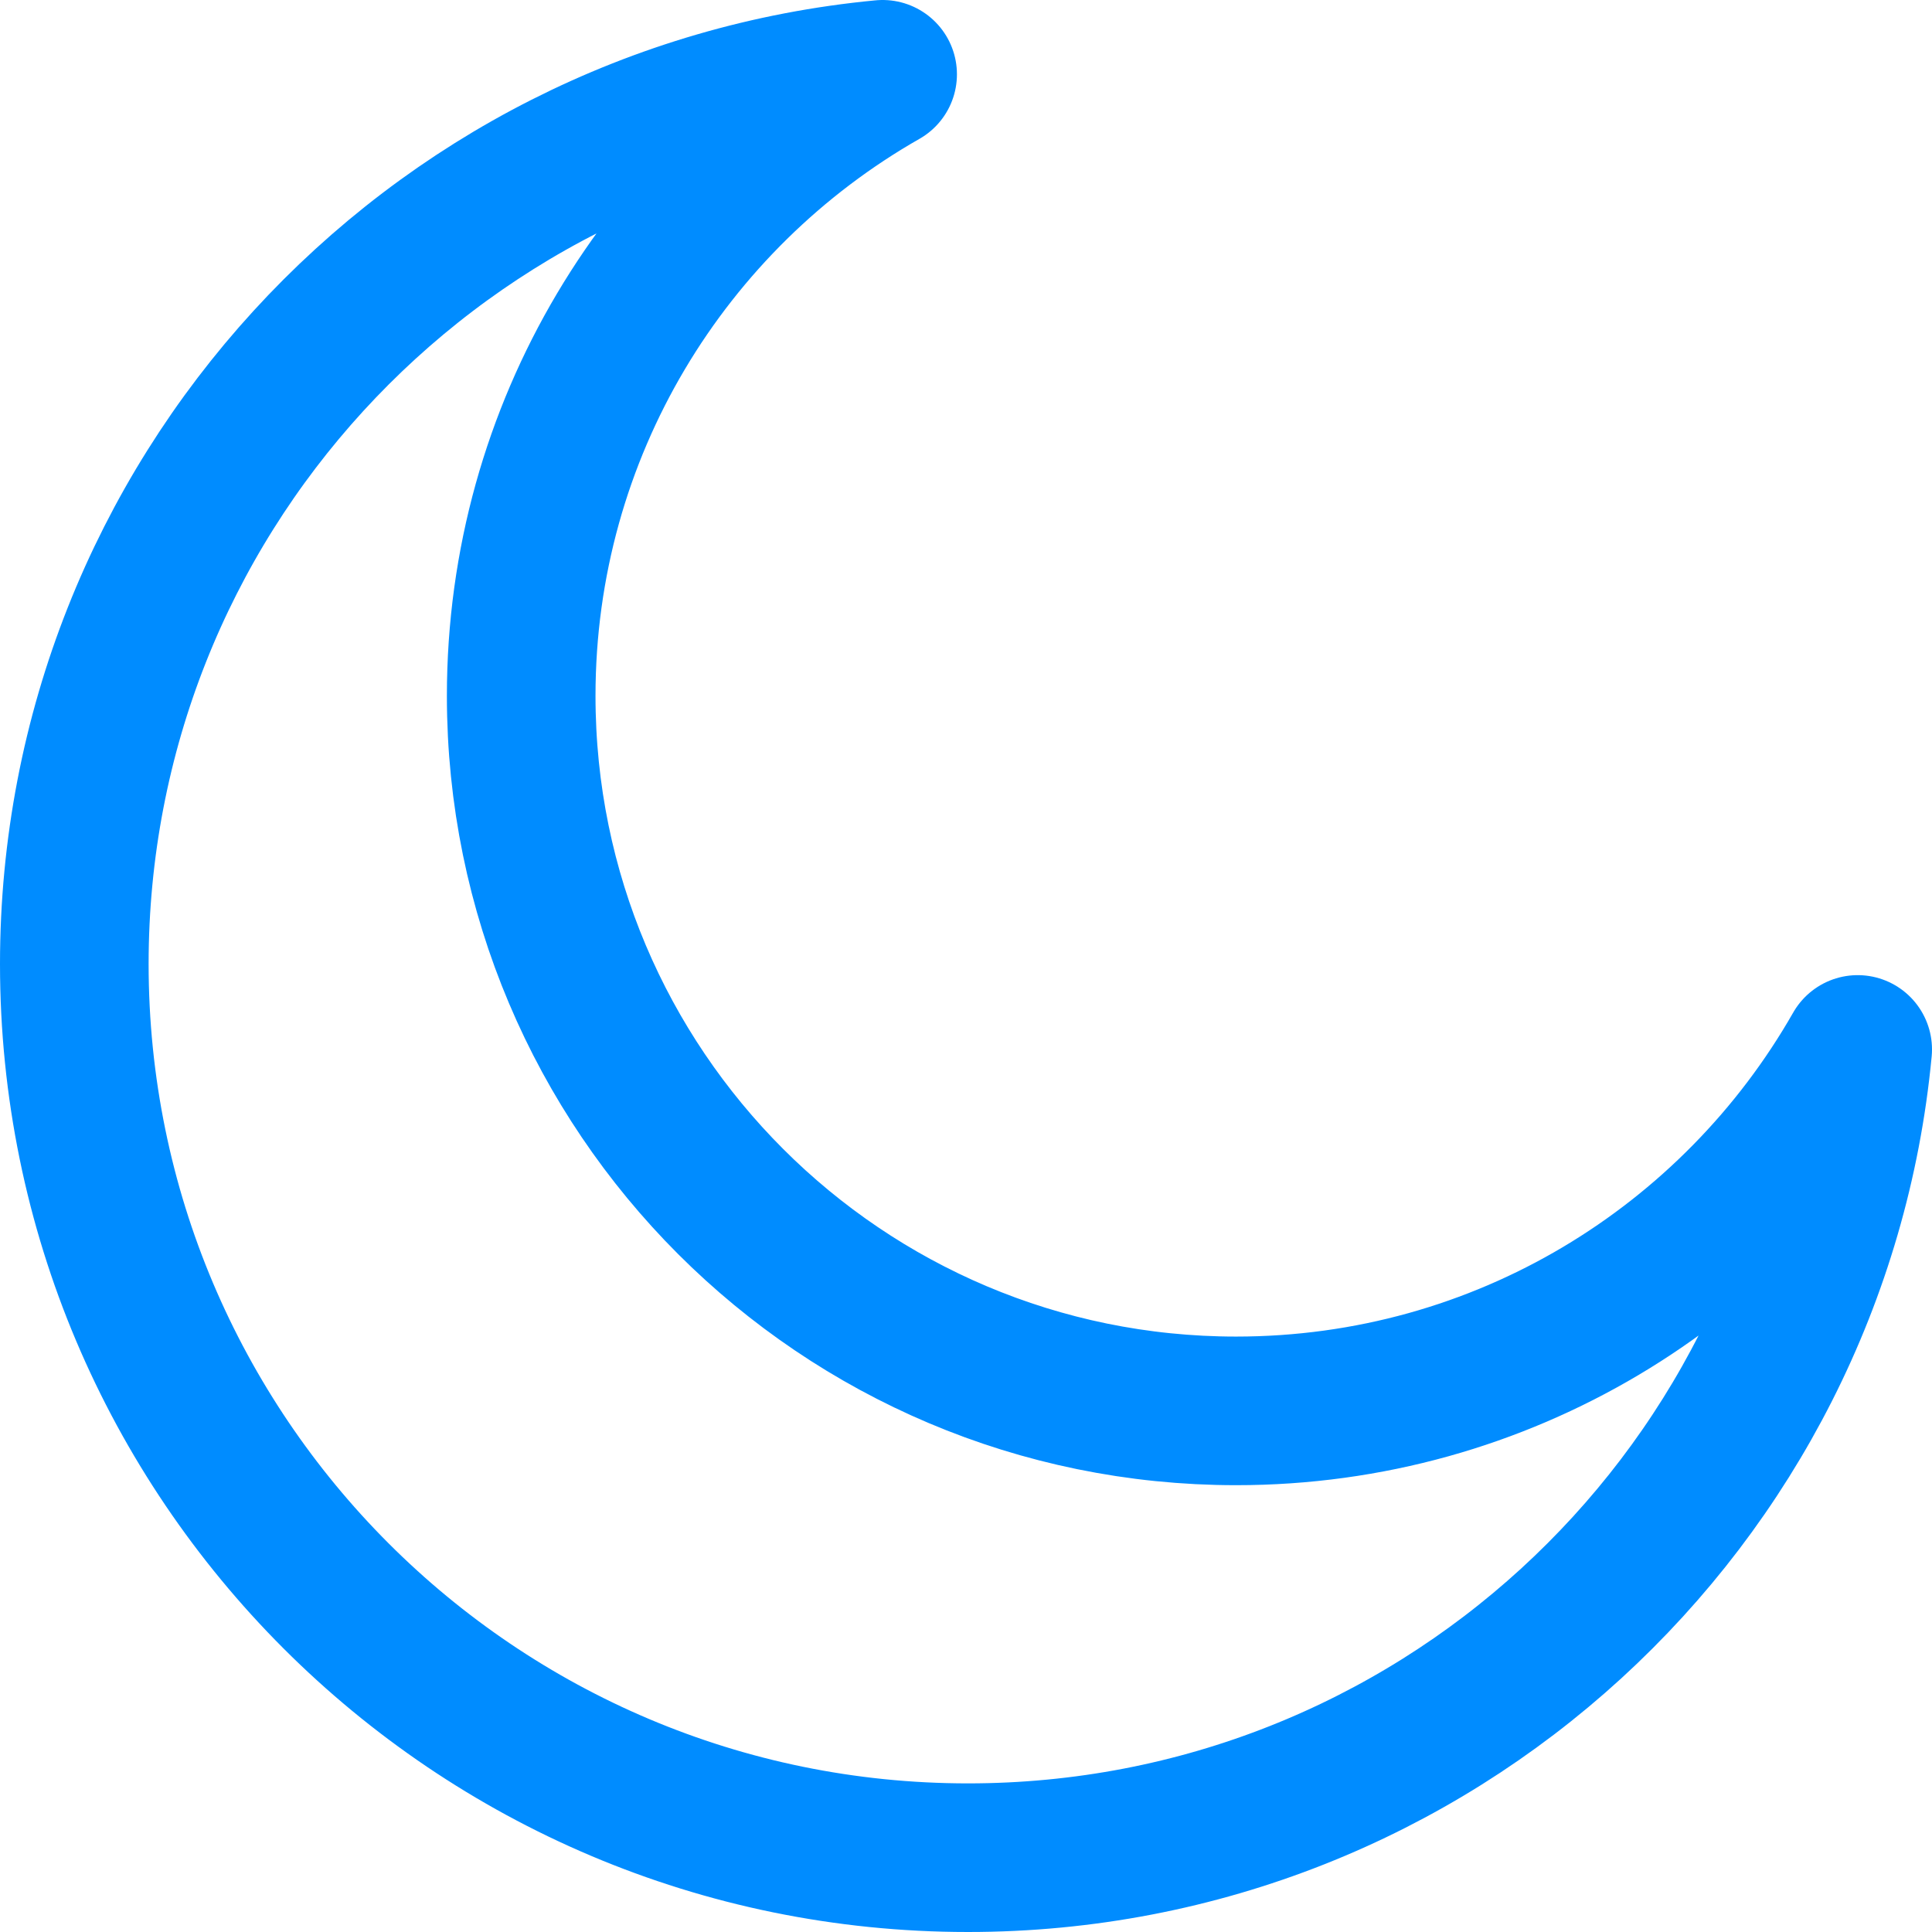
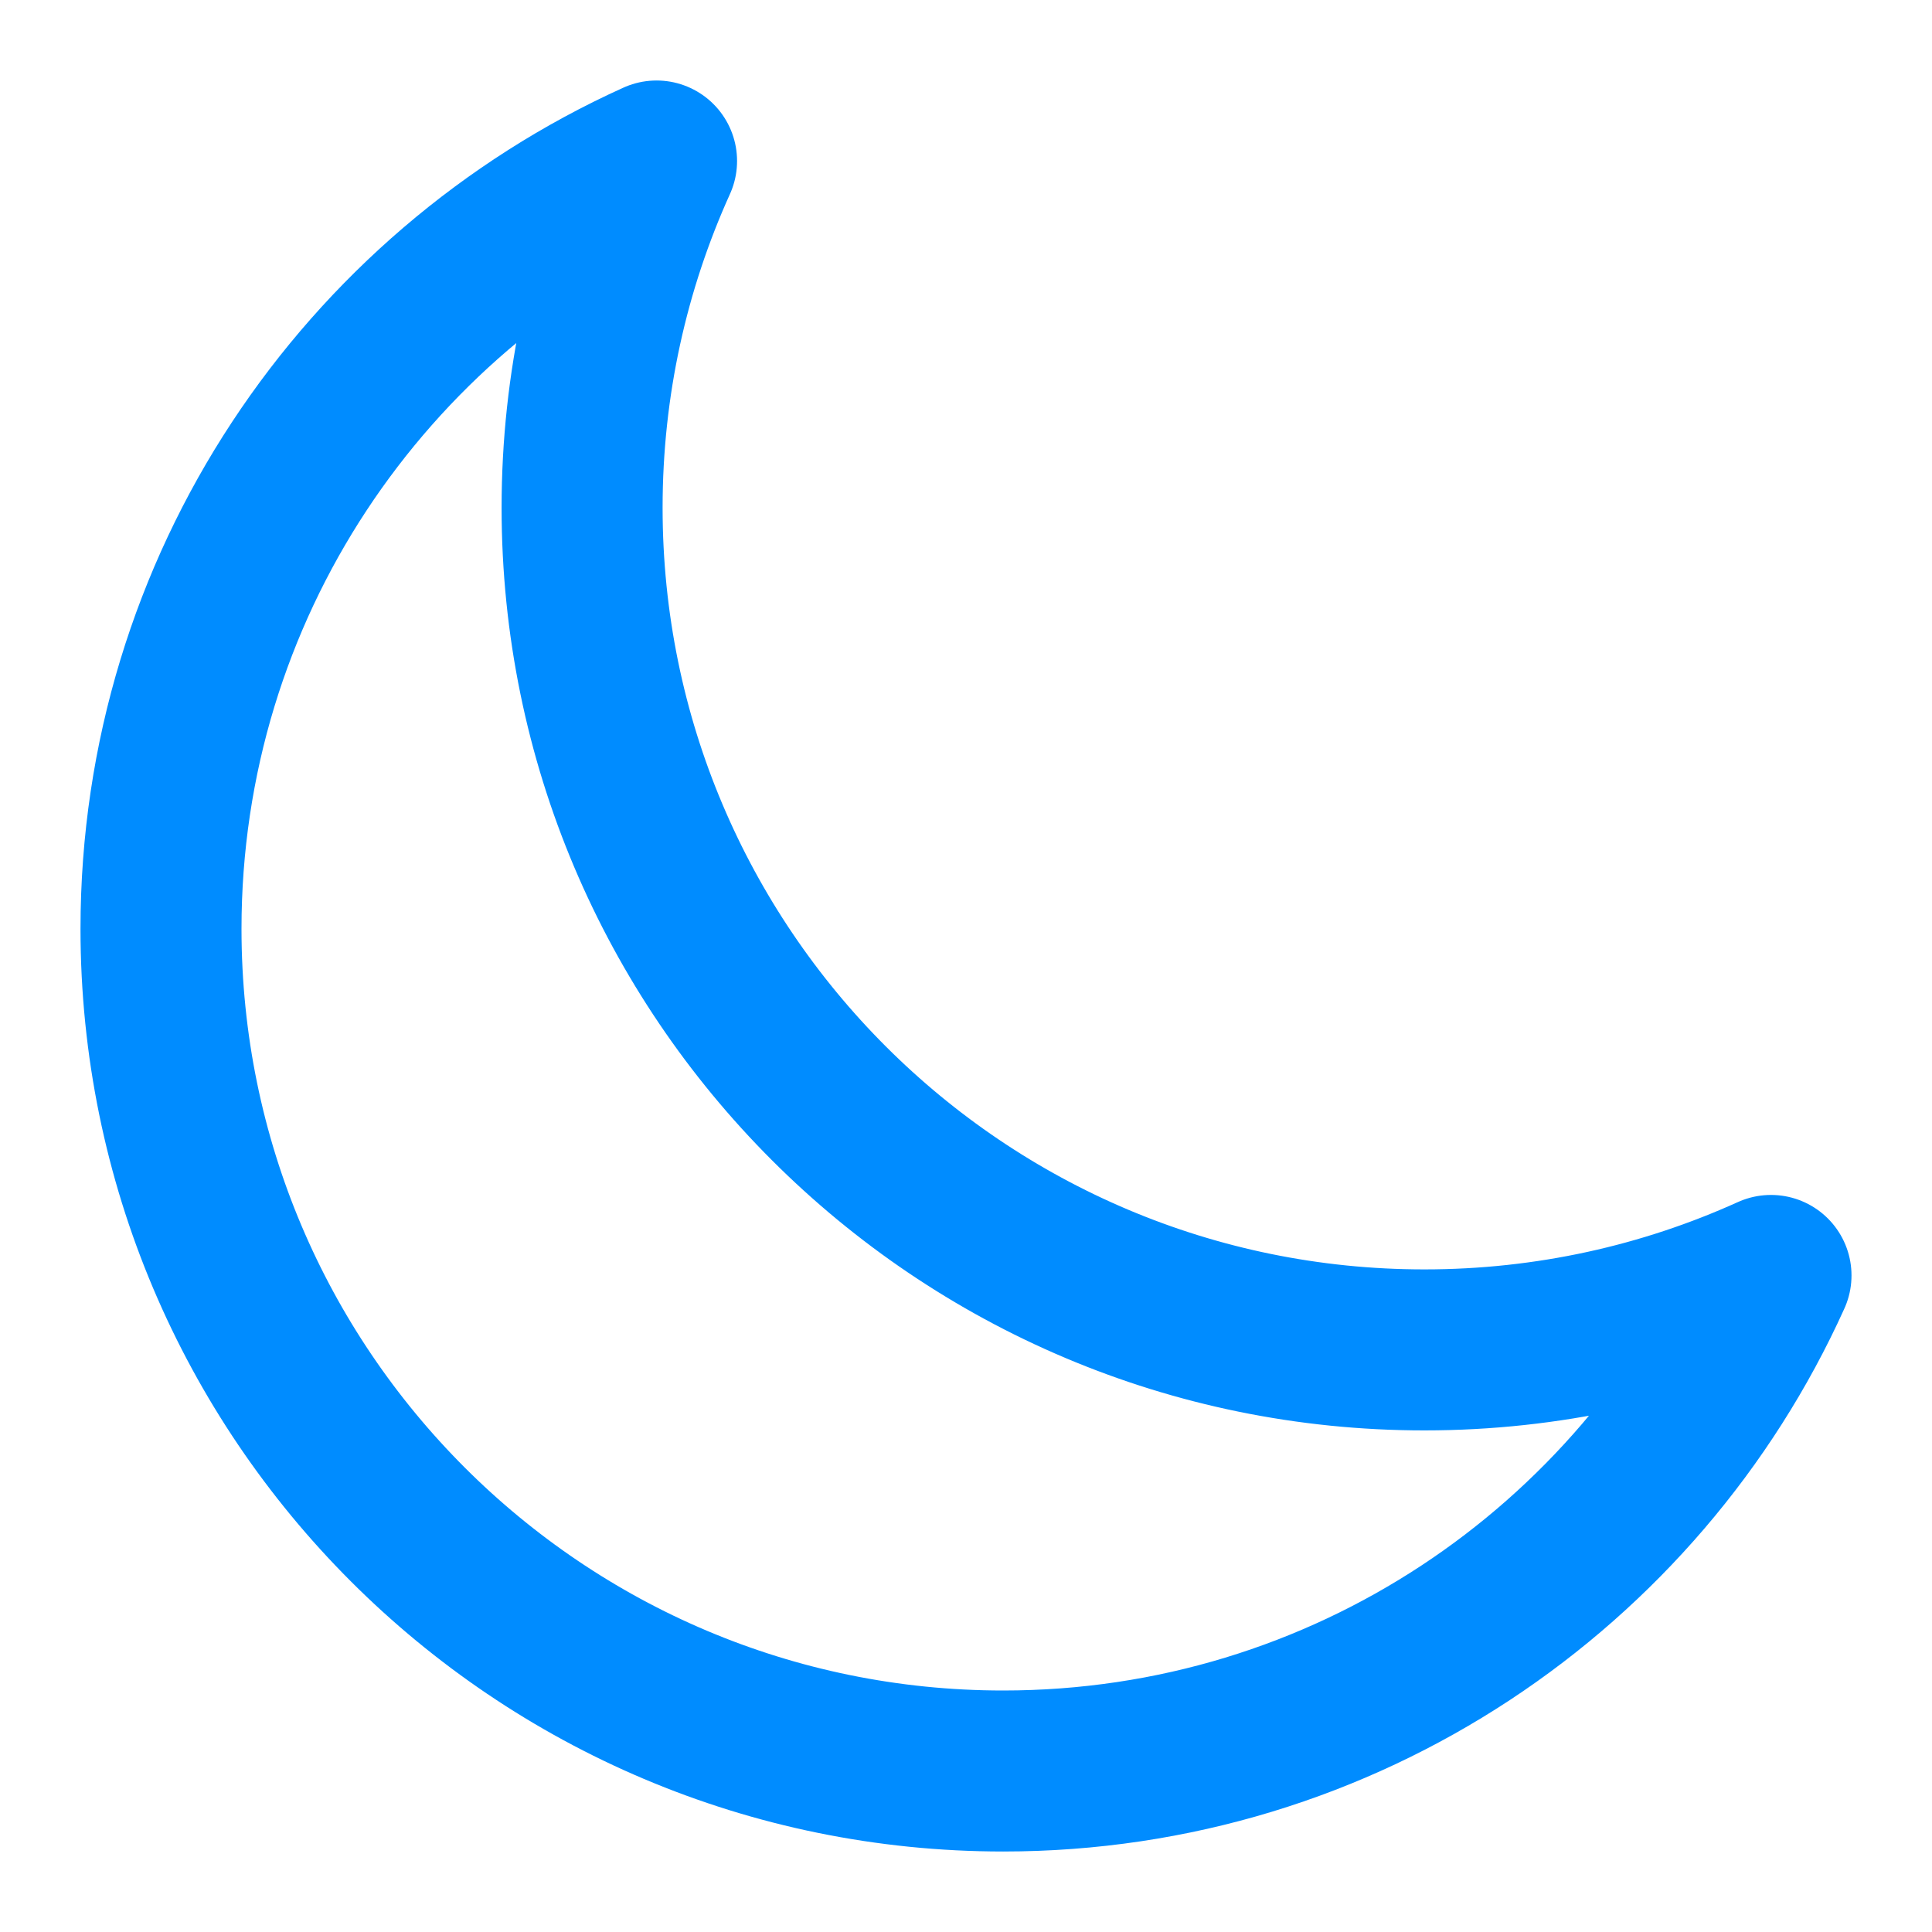
- <svg xmlns="http://www.w3.org/2000/svg" width="26" height="26" viewBox="0 0 26 26" fill="none">
-   <path d="M25 14.123C23.344 17.028 20.218 18.987 16.635 18.987C11.321 18.987 7.014 14.679 7.014 9.365C7.014 5.782 8.972 2.656 11.878 1C5.774 1.579 1 6.718 1 12.973C1 19.615 6.385 25 13.027 25C19.282 25 24.421 20.226 25 14.123Z" stroke="#008CFF" stroke-width="2" stroke-linecap="round" stroke-linejoin="round" />
+ <svg xmlns="http://www.w3.org/2000/svg" width="24" height="24" viewBox="0 0 24 24" fill="none">
+   <path d="M22 15.844C20.687 16.438 19.229 16.769 17.694 16.769C11.915 16.769 7.231 12.085 7.231 6.307C7.231 4.771 7.562 3.313 8.156 2C4.526 3.642 2 7.295 2 11.538C2 17.316 6.684 22 12.462 22C16.705 22 20.358 19.474 22 15.844Z" stroke="#008CFF" stroke-width="2" stroke-linecap="round" stroke-linejoin="round" />
</svg>
